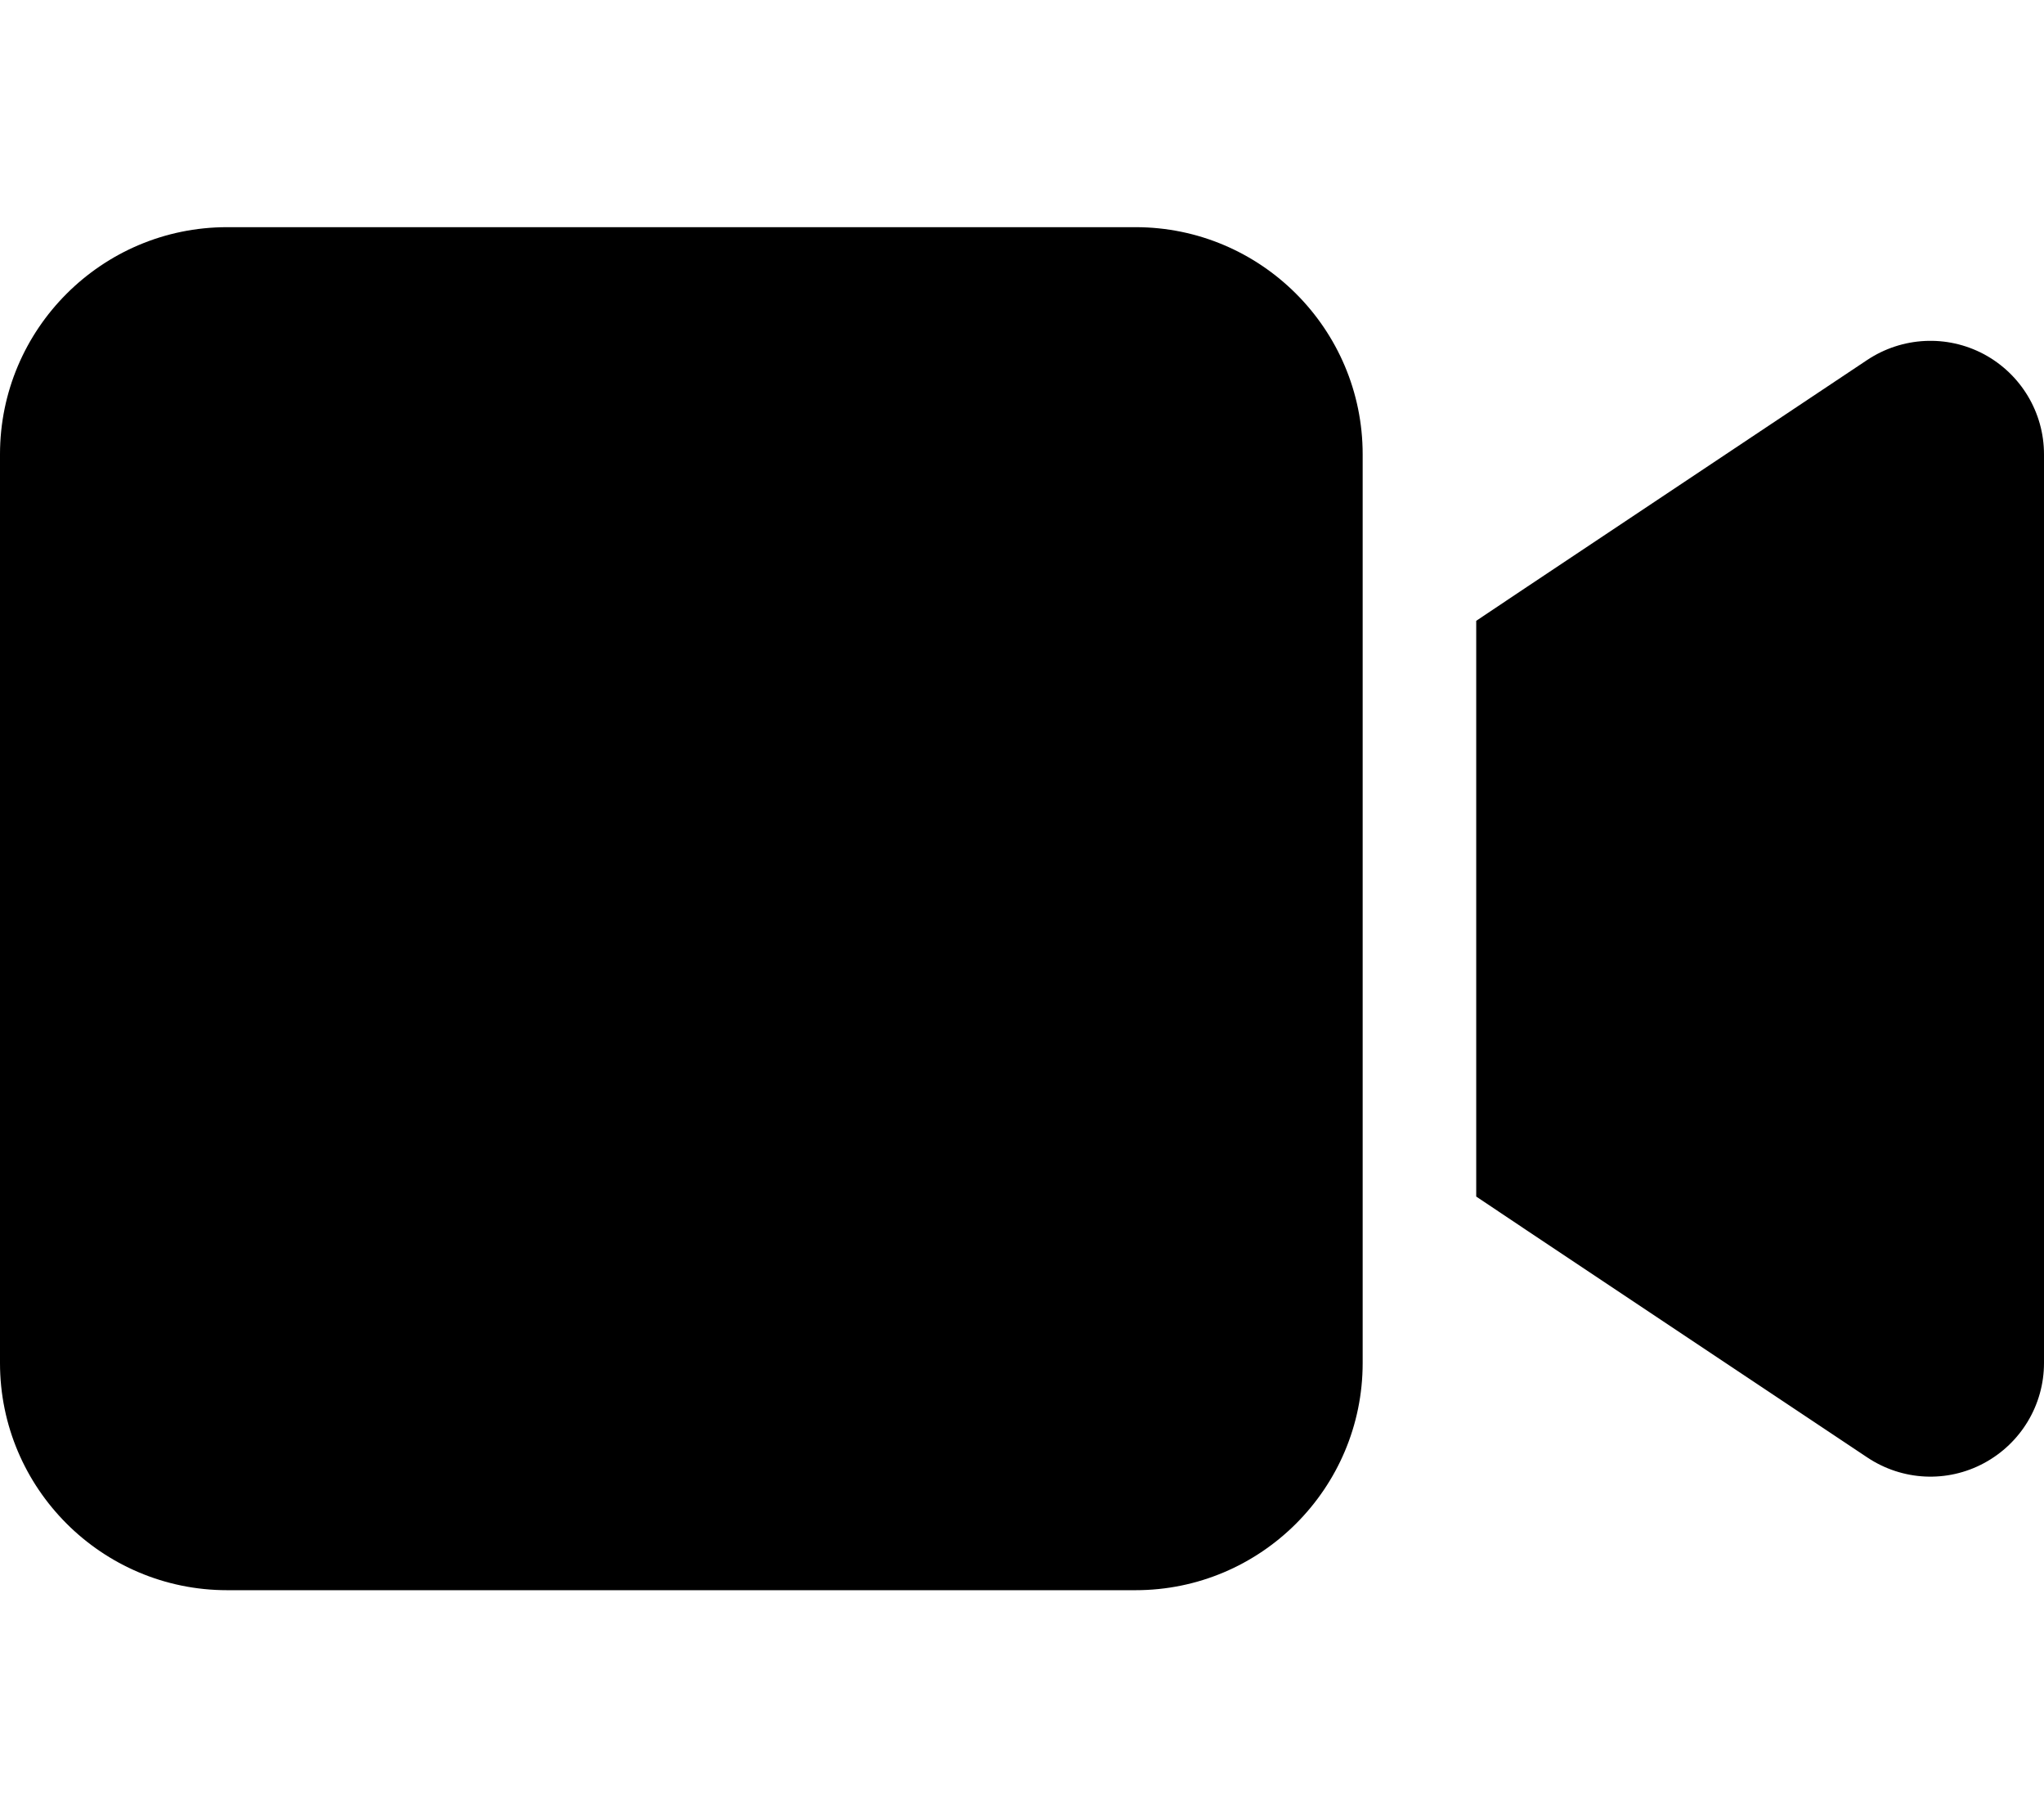
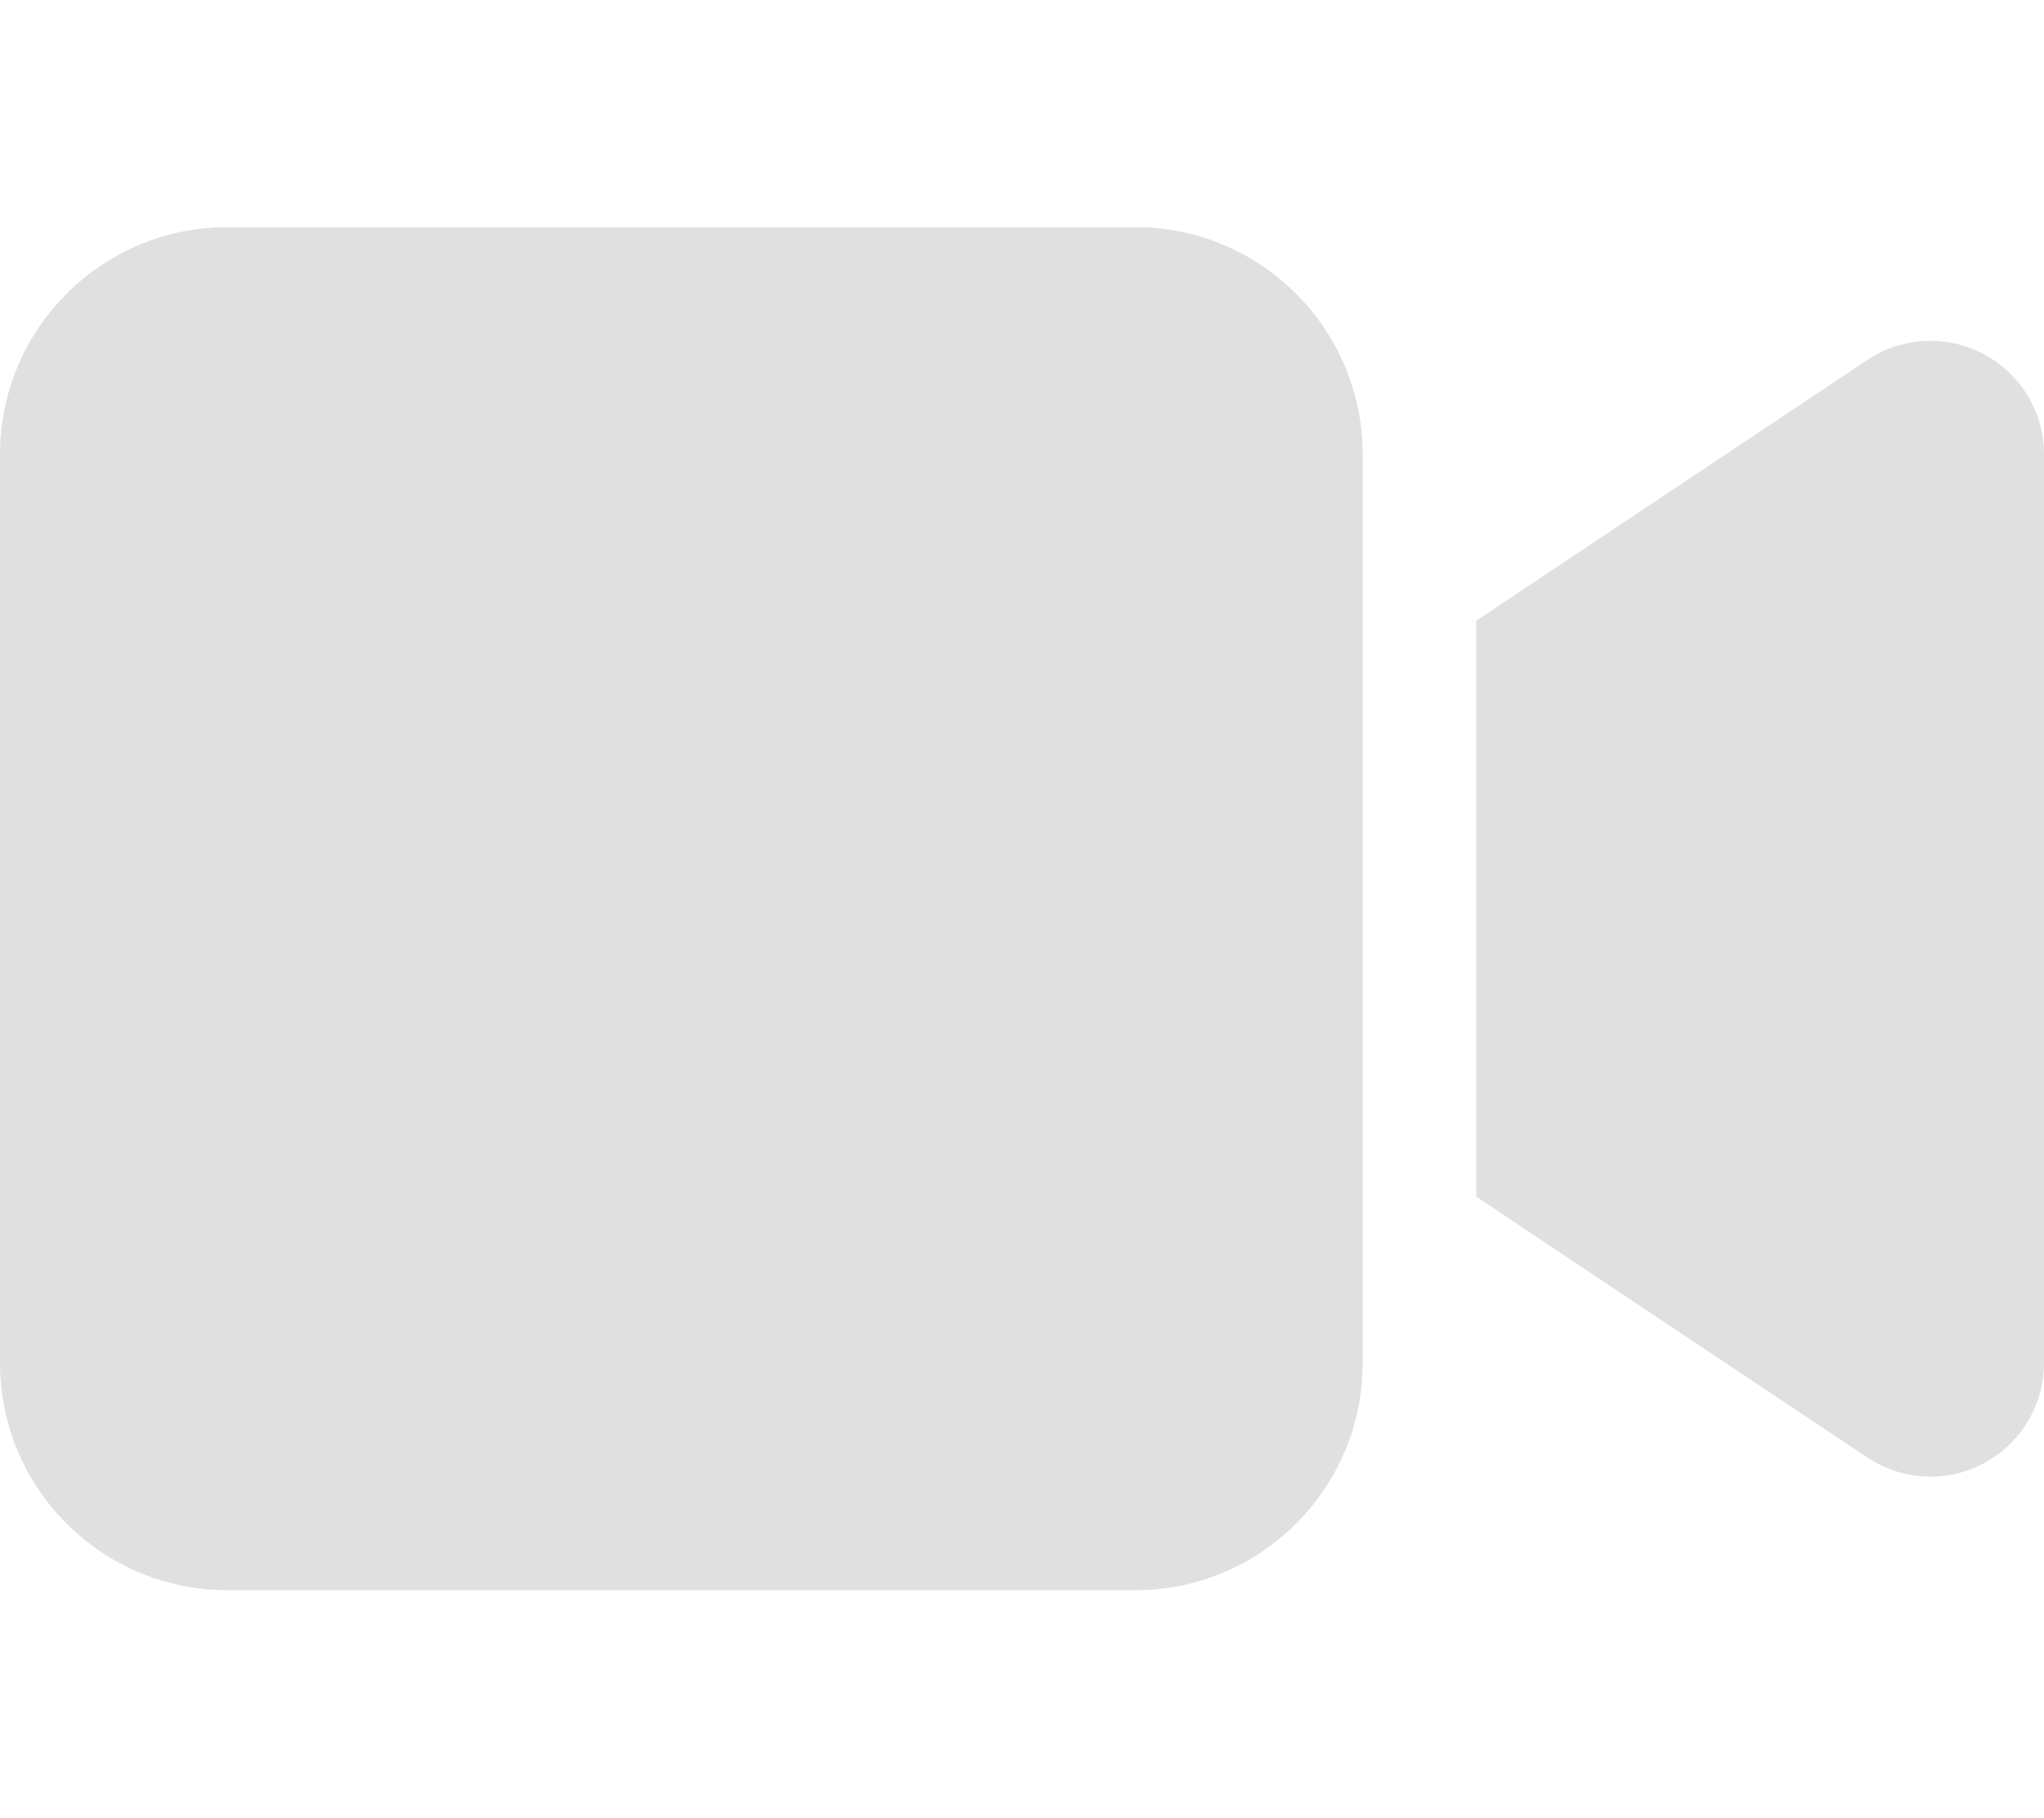
<svg xmlns="http://www.w3.org/2000/svg" viewBox="0 0 576 512">
-   <path d="M0 128C0 92.7 28.7 64 64 64H320c35.3 0 64 28.7 64 64V384c0 35.3-28.7 64-64 64H64c-35.3 0-64-28.7-64-64V128zM559.1 99.8c10.4 5.6 16.9 16.4 16.9 28.2V384c0 11.8-6.5 22.6-16.9 28.2s-23 5-32.9-1.6l-96-64L416 337.1V320 192 174.9l14.2-9.5 96-64c9.8-6.5 22.4-7.2 32.9-1.6z" />
+   <path d="M0 128C0 92.7 28.7 64 64 64H320c35.3 0 64 28.7 64 64V384c0 35.3-28.7 64-64 64H64c-35.3 0-64-28.7-64-64V128zM559.1 99.8c10.4 5.6 16.9 16.4 16.9 28.2V384c0 11.8-6.5 22.6-16.9 28.2s-23 5-32.9-1.6l-96-64L416 337.1V320 192 174.9l14.2-9.5 96-64c9.8-6.5 22.4-7.2 32.9-1.6z" fill="#e0e0e0" />
</svg>
